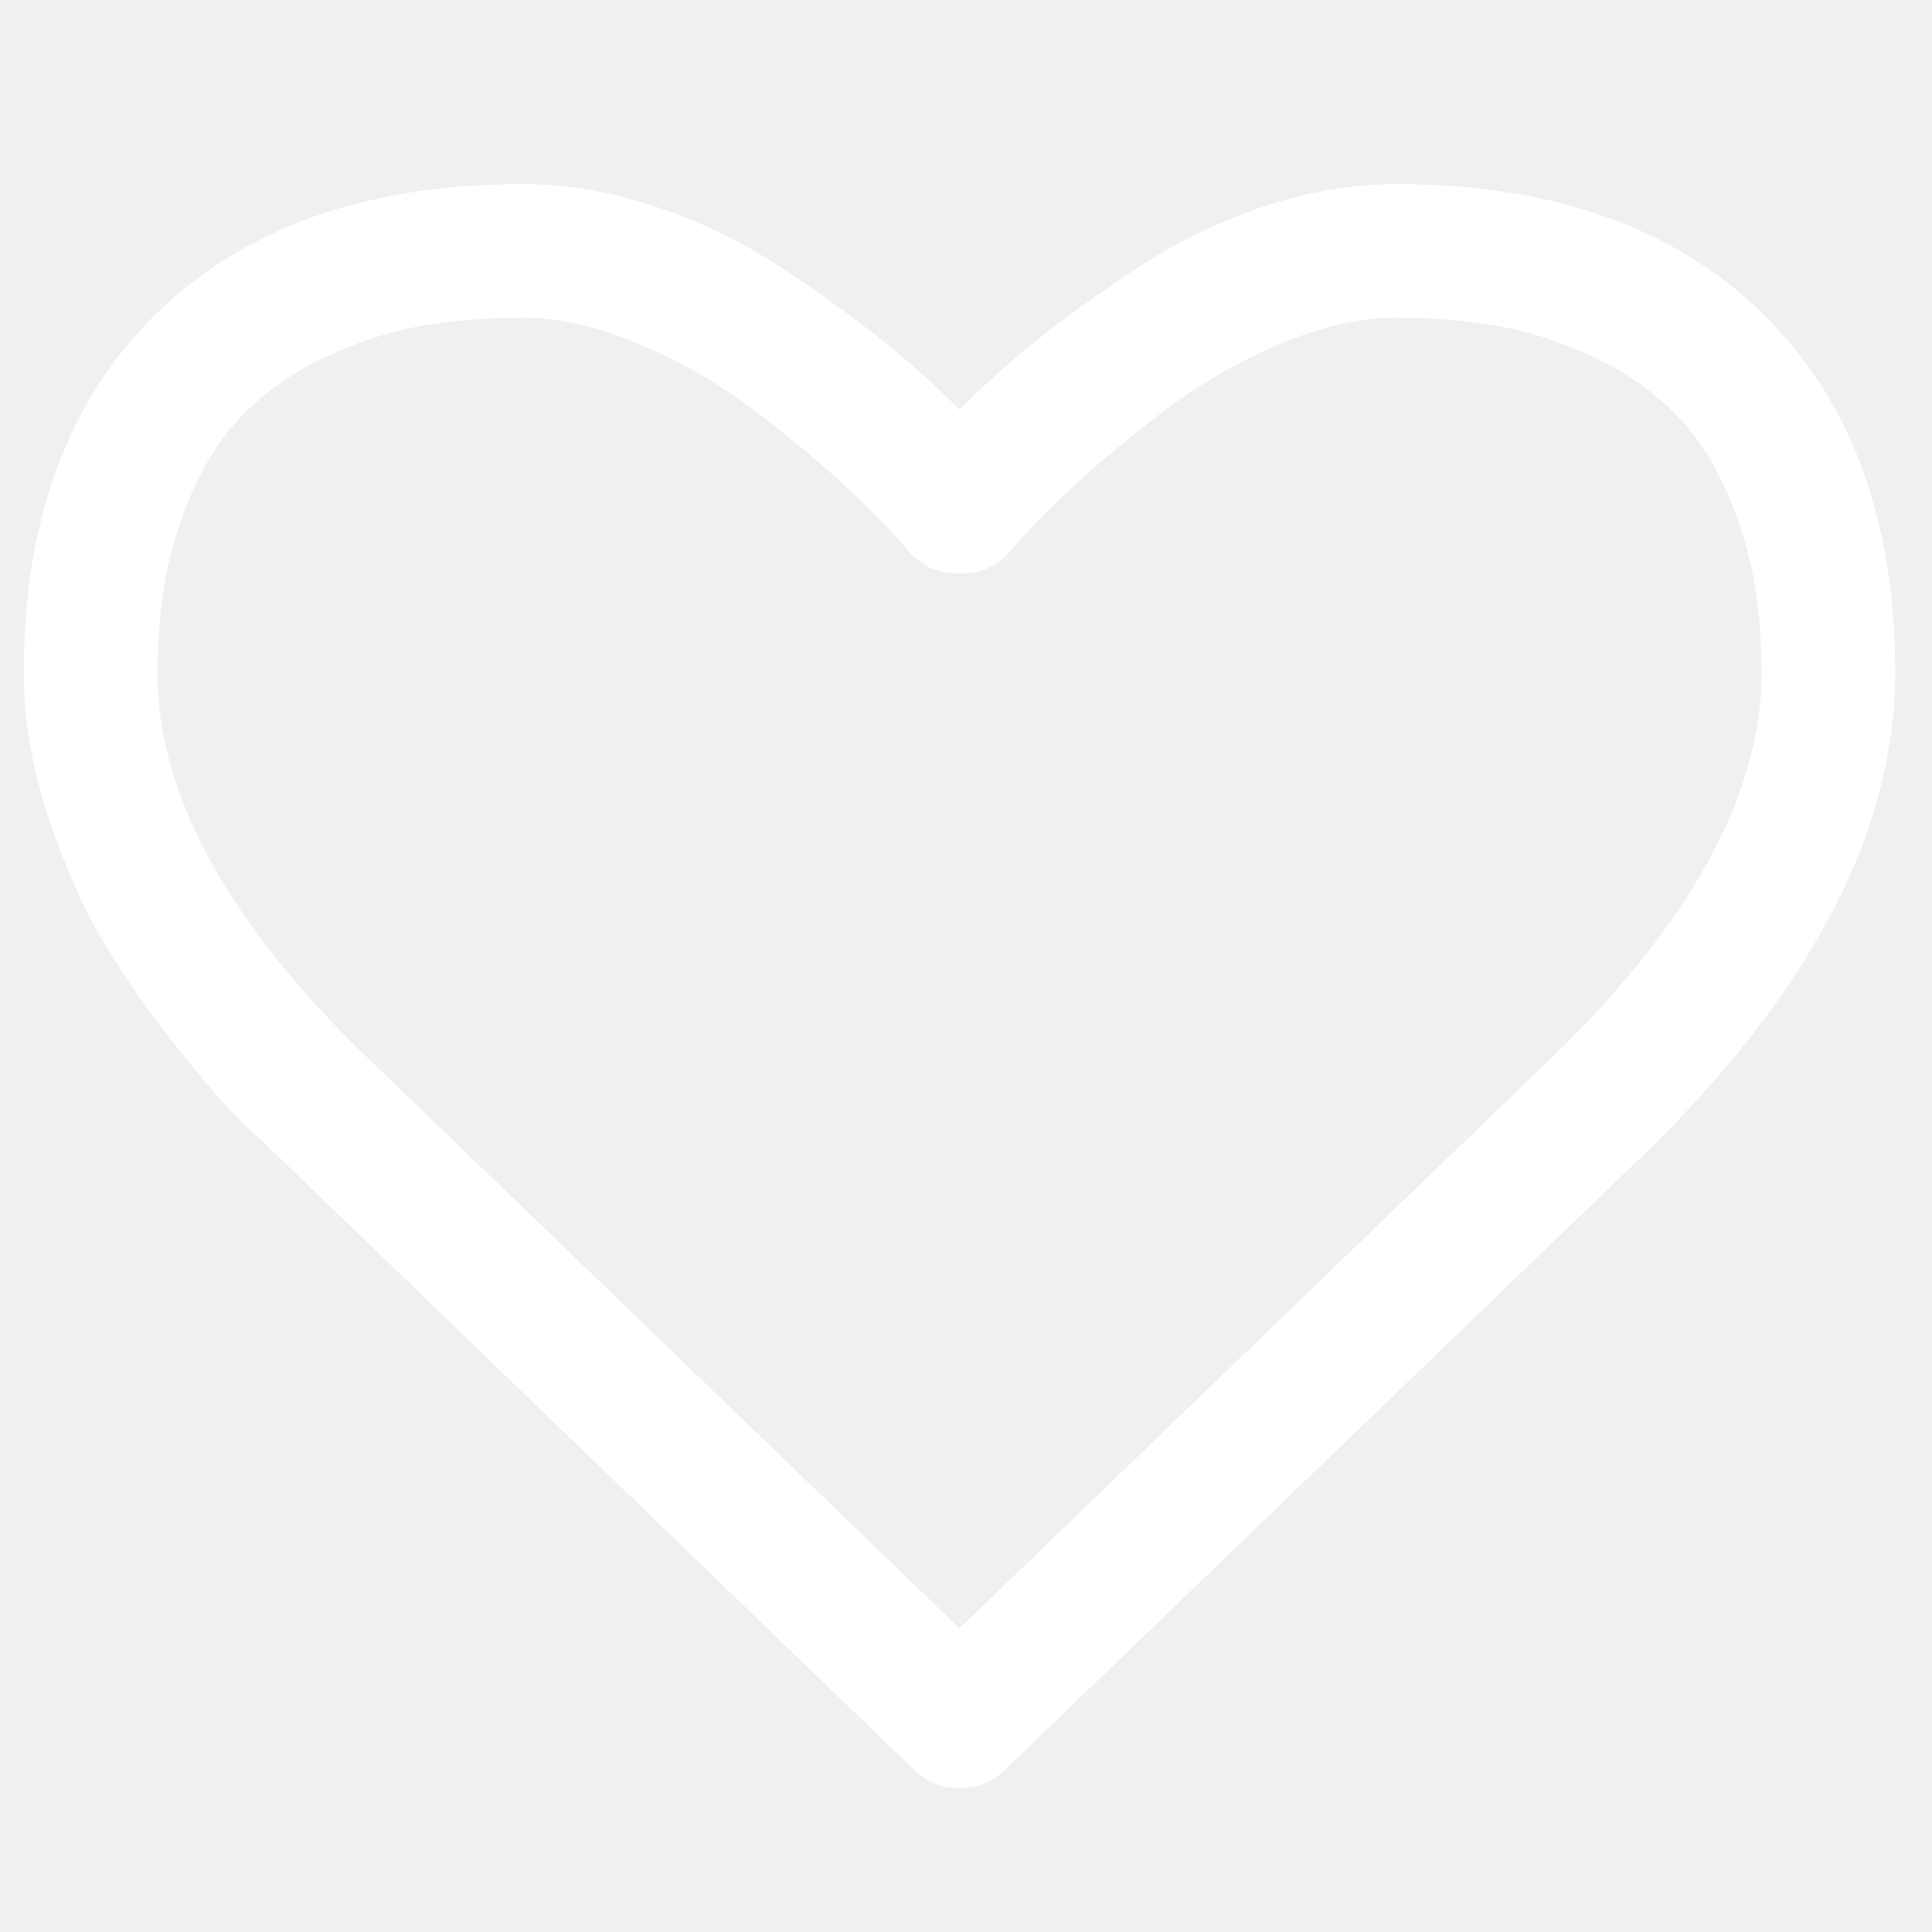
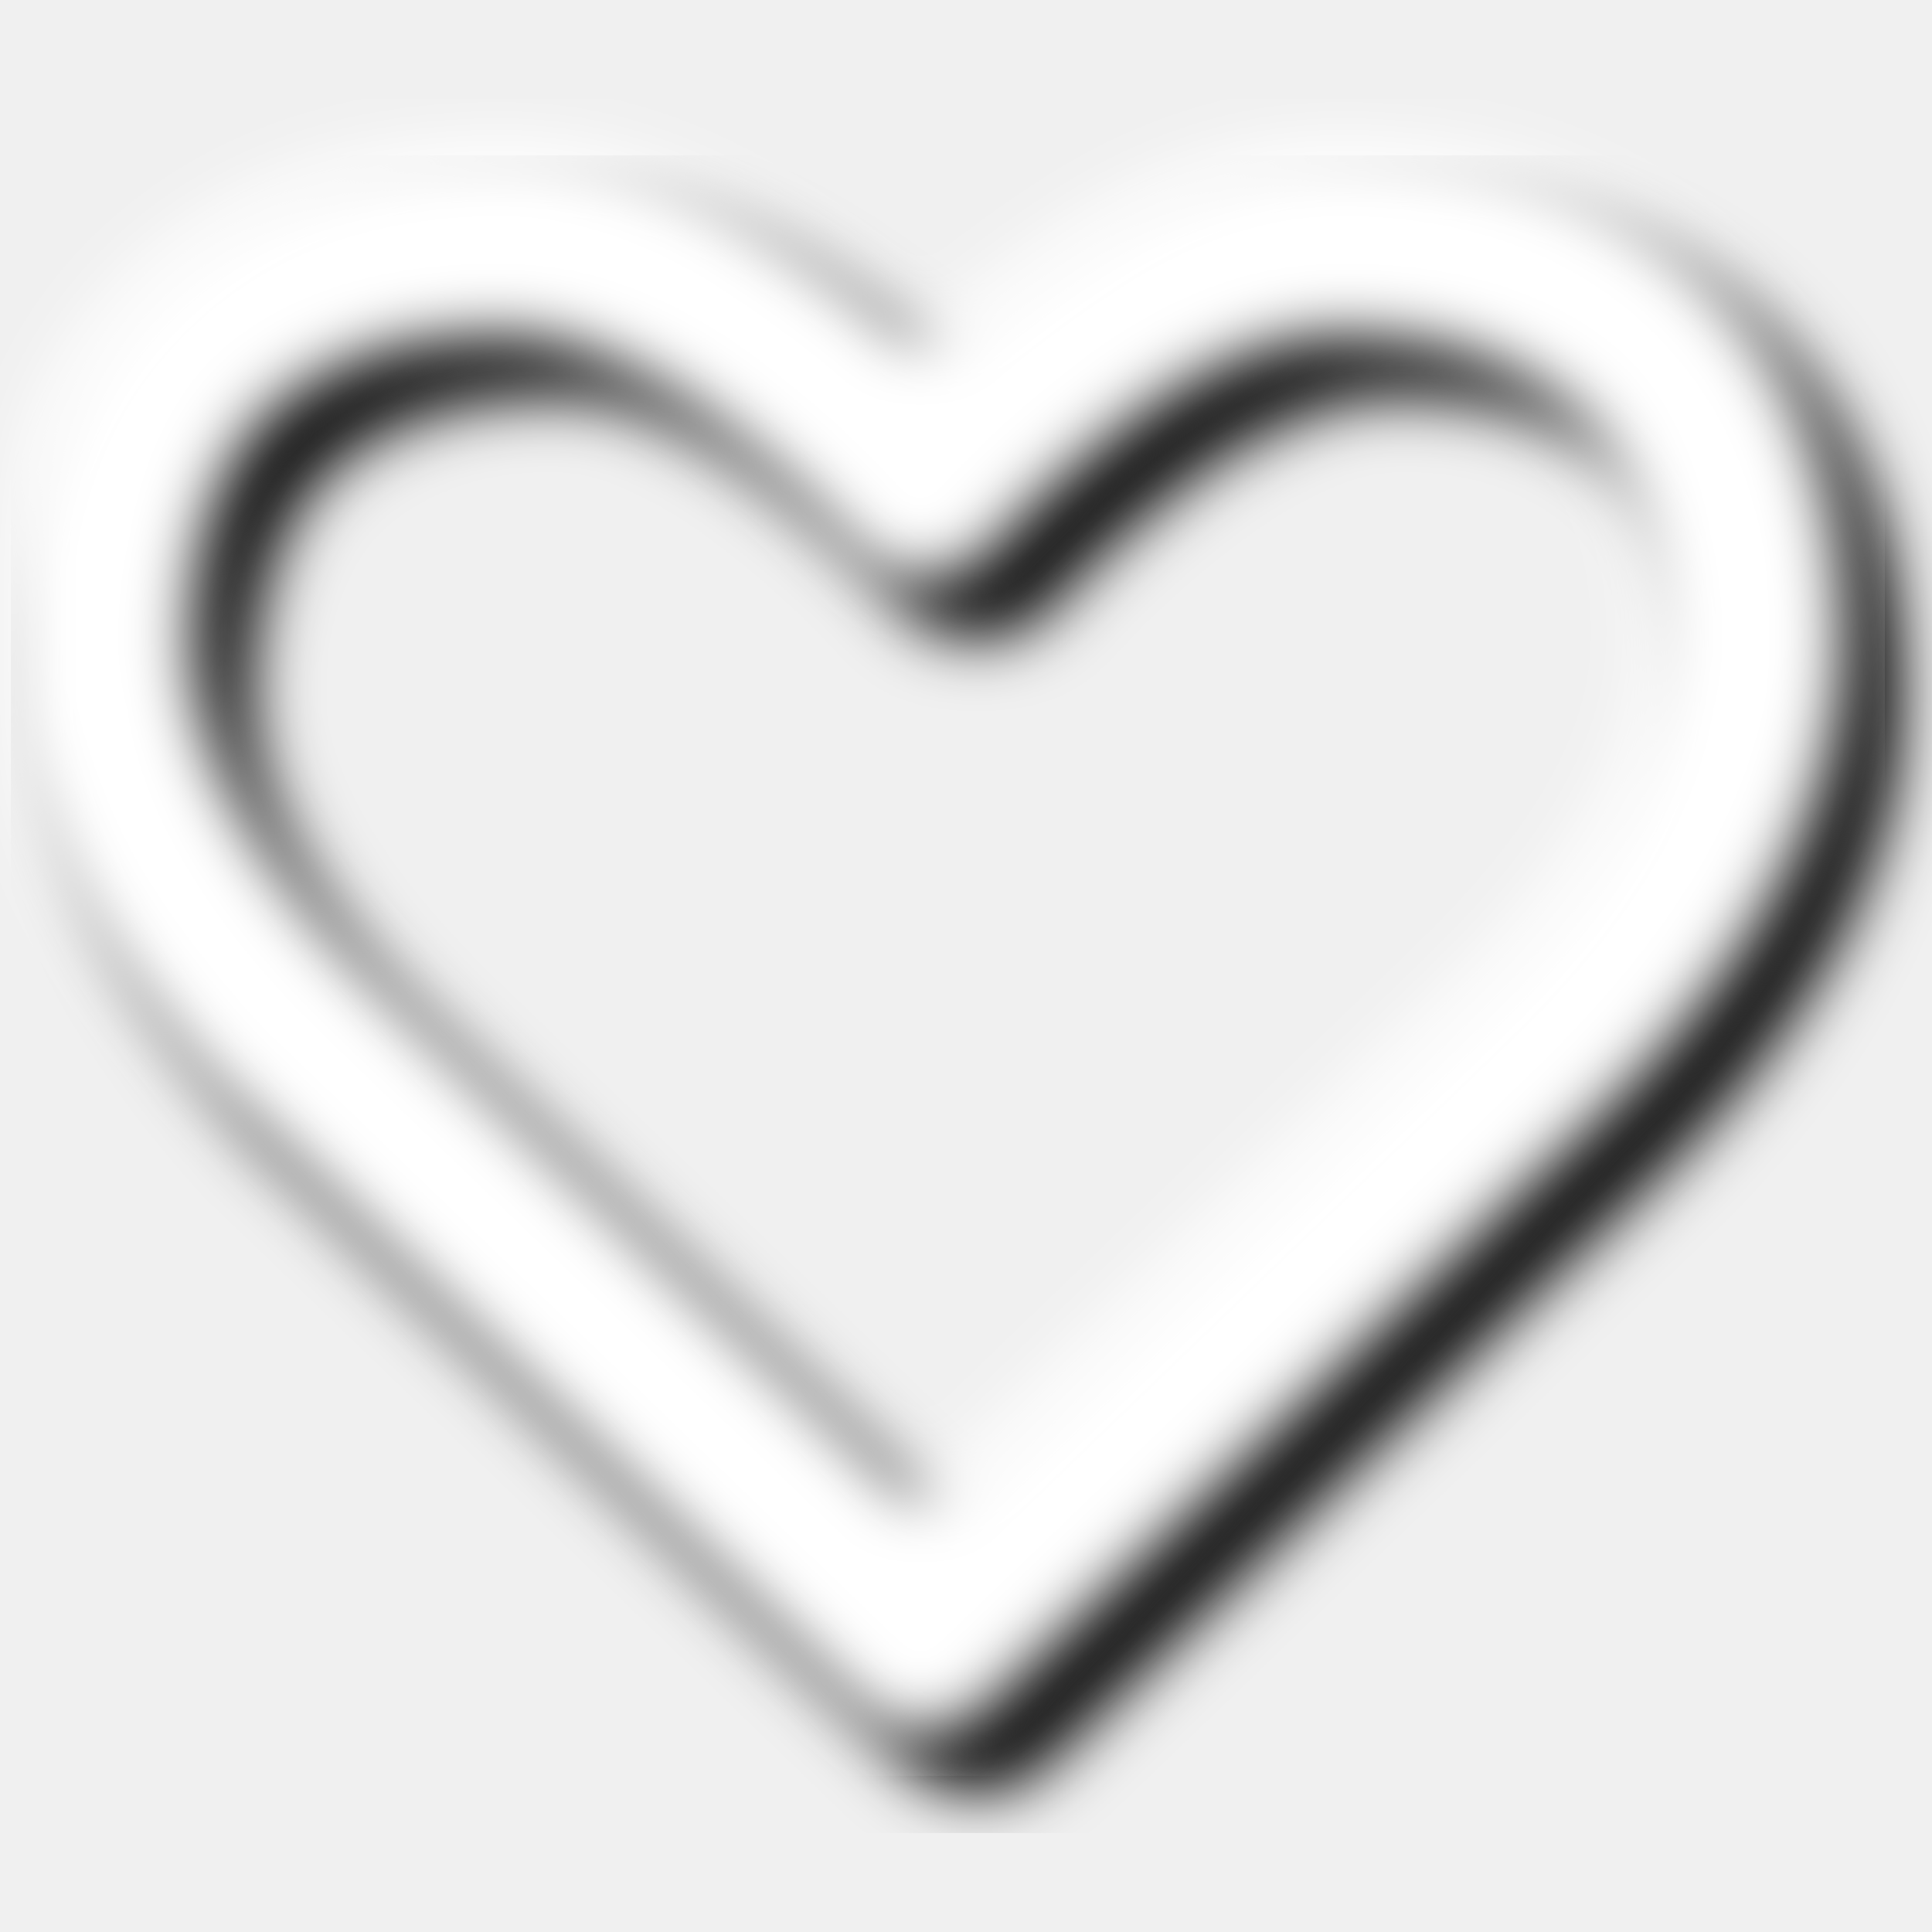
- <svg xmlns="http://www.w3.org/2000/svg" viewBox="0 -256 1850 1850" id="svg2989" version="1.1" width="100%" height="100%">
-   <defs id="defs2997" />
-   <g transform="matrix(1,0,0,-1,22.77966,1328.237)" id="g2991" style="fill:#ffffff;fill-opacity:1">
-     <path d="m 1664,940 q 0,81 -21.5,143 -21.5,62 -55,98.5 -33.5,36.5 -81.5,59.5 -48,23 -94,31 -46,8 -98,8 -52,0 -112,-25.5 -60,-25.5 -110.5,-64 -50.5,-38.5 -86.5,-72 -36,-33.5 -60,-61.5 -18,-22 -49,-22 -31,0 -49,22 -24,28 -60,61.5 -36,33.5 -86.5,72 -50.5,38.5 -110.5,64 -60,25.5 -112,25.5 -52,0 -98,-8 -46,-8 -94,-31 -48,-23 -81.5,-59.5 Q 171,1145 149.5,1083 128,1021 128,940 128,772 315,585 L 896,25 1476,584 q 188,188 188,356 z m 128,0 q 0,-221 -229,-450 L 940,-110 q -18,-18 -44,-18 -26,0 -44,18 L 228,492 q -10,8 -27.5,26 Q 183,536 145,583.5 107,631 77,681 47,731 23.5,802 0,873 0,940 q 0,220 127,344 127,124 351,124 62,0 126.5,-21.5 64.5,-21.5 120,-58 55.5,-36.5 95.5,-68.5 40,-32 76,-68 36,36 76,68 40,32 95.5,68.5 55.5,36.5 120,58 64.5,21.5 126.5,21.5 224,0 351,-124 127,-124 127,-344 z" id="path2993" style="fill:#ffffff;fill-opacity:1" />
+ <svg xmlns="http://www.w3.org/2000/svg" width="27" height="27" viewBox="0 0 7.144 7.144" version="1.1" id="svg5304">
+   <defs id="defs5298">
+     <filter style="color-interpolation-filters:sRGB" id="filter5975" x="-0.033" width="1.067" y="-0.039" height="1.078">
+       <feGaussianBlur stdDeviation="24.96" id="feGaussianBlur5977" />
+     </filter>
+     <filter style="color-interpolation-filters:sRGB" id="filter6694" x="-0.043" width="1.085" y="-0.05" height="1.1">
+       <feGaussianBlur stdDeviation="31.844" id="feGaussianBlur6696" />
+     </filter>
+     <filter style="color-interpolation-filters:sRGB" id="filter6698" x="-0.043" width="1.085" y="-0.05" height="1.1">
+       <feGaussianBlur stdDeviation="31.844" id="feGaussianBlur6700" />
+     </filter>
+   </defs>
+   <g id="layer1" transform="translate(0,-289.8562)" style="display:none">
+     <rect style="opacity:1;fill:#00ff00;fill-opacity:1;stroke:none;stroke-width:1.5;stroke-linecap:square;stroke-linejoin:miter;stroke-miterlimit:4;stroke-dasharray:none;stroke-opacity:1;paint-order:markers fill stroke" id="rect5859" width="6.804" height="6.898" x="-0.047" y="290.291" />
+   </g>
+   <g id="layer6" style="display:none" transform="translate(0,0.5291667)">
+     <g transform="matrix(0.00366942,0,0,-0.00366942,0.2198129,5.66275)" id="g2991-3" style="opacity:0.504;fill:#000000;fill-opacity:1;stroke-width:72.105;filter:url(#filter5975)">
+       <path d="m 1664,940 q 0,81 -21.5,143 -21.5,62 -55,98.5 -33.5,36.5 -81.5,59.5 -48,23 -94,31 -46,8 -98,8 -52,0 -112,-25.5 -60,-25.5 -110.5,-64 -50.5,-38.5 -86.5,-72 -36,-33.5 -60,-61.5 -18,-22 -49,-22 -31,0 -49,22 -24,28 -60,61.5 -36,33.5 -86.5,72 -50.5,38.5 -110.5,64 -60,25.5 -112,25.5 -52,0 -98,-8 -46,-8 -94,-31 -48,-23 -81.5,-59.5 Q 171,1145 149.5,1083 128,1021 128,940 128,772 315,585 L 896,25 1476,584 q 188,188 188,356 z m 128,0 q 0,-221 -229,-450 L 940,-110 q -18,-18 -44,-18 -26,0 -44,18 L 228,492 q -10,8 -27.5,26 Q 183,536 145,583.5 107,631 77,681 47,731 23.5,802 0,873 0,940 q 0,220 127,344 127,124 351,124 62,0 126.5,-21.5 64.5,-21.5 120,-58 55.5,-36.5 95.5,-68.5 40,-32 76,-68 36,36 76,68 40,32 95.5,68.5 55.5,36.5 120,58 64.5,21.5 126.5,21.5 224,0 351,-124 127,-124 127,-344 z" id="path2993-4" style="fill:#000000;fill-opacity:1;stroke-width:72.105" />
+     </g>
+   </g>
+   <g id="layer7" style="display:inline">
+     <g transform="matrix(0.00366942,0,0,-0.00366942,0.3253224,6.025428)" id="g2991-7" style="display:inline;opacity:1;fill:#000000;fill-opacity:1;stroke:#000000;stroke-width:72.105;stroke-opacity:1;filter:url(#filter6698)">
+       <path d="m 1664,940 q 0,81 -21.5,143 -21.5,62 -55,98.5 -33.5,36.5 -81.5,59.5 -48,23 -94,31 -46,8 -98,8 -52,0 -112,-25.5 -60,-25.5 -110.5,-64 -50.5,-38.5 -86.5,-72 -36,-33.5 -60,-61.5 -18,-22 -49,-22 -31,0 -49,22 -24,28 -60,61.5 -36,33.5 -86.5,72 -50.5,38.5 -110.5,64 -60,25.5 -112,25.5 -52,0 -98,-8 -46,-8 -94,-31 -48,-23 -81.5,-59.5 Q 171,1145 149.5,1083 128,1021 128,940 128,772 315,585 L 896,25 1476,584 q 188,188 188,356 z m 128,0 q 0,-221 -229,-450 L 940,-110 q -18,-18 -44,-18 -26,0 -44,18 L 228,492 q -10,8 -27.5,26 Q 183,536 145,583.5 107,631 77,681 47,731 23.5,802 0,873 0,940 q 0,220 127,344 127,124 351,124 62,0 126.5,-21.5 64.5,-21.5 120,-58 55.5,-36.5 95.5,-68.5 40,-32 76,-68 36,36 76,68 40,32 95.5,68.5 55.5,36.5 120,58 64.5,21.5 126.5,21.5 224,0 351,-124 127,-124 127,-344 z" id="path2993-3" style="fill:#000000;fill-opacity:1;stroke:#000000;stroke-width:72.105;stroke-opacity:1" />
+     </g>
+   </g>
+   <g id="layer5" transform="translate(0,0.5291667)" style="display:inline">
+     <g transform="matrix(0.00366942,0,0,-0.00366942,0.1150731,5.286012)" id="g2991" style="opacity:1;fill:#ffffff;fill-opacity:1;stroke:#ffffff;stroke-width:72.105;stroke-opacity:1;filter:url(#filter6694)">
+       <path d="m 1664,940 q 0,81 -21.5,143 -21.5,62 -55,98.5 -33.5,36.5 -81.5,59.5 -48,23 -94,31 -46,8 -98,8 -52,0 -112,-25.5 -60,-25.5 -110.5,-64 -50.5,-38.5 -86.5,-72 -36,-33.5 -60,-61.5 -18,-22 -49,-22 -31,0 -49,22 -24,28 -60,61.5 -36,33.5 -86.5,72 -50.5,38.5 -110.5,64 -60,25.5 -112,25.5 -52,0 -98,-8 -46,-8 -94,-31 -48,-23 -81.5,-59.5 Q 171,1145 149.5,1083 128,1021 128,940 128,772 315,585 L 896,25 1476,584 q 188,188 188,356 z m 128,0 q 0,-221 -229,-450 L 940,-110 q -18,-18 -44,-18 -26,0 -44,18 L 228,492 q -10,8 -27.5,26 Q 183,536 145,583.5 107,631 77,681 47,731 23.5,802 0,873 0,940 q 0,220 127,344 127,124 351,124 62,0 126.5,-21.5 64.5,-21.5 120,-58 55.5,-36.5 95.5,-68.5 40,-32 76,-68 36,36 76,68 40,32 95.5,68.5 55.5,36.5 120,58 64.5,21.5 126.5,21.5 224,0 351,-124 127,-124 127,-344 z" id="path2993" style="fill:#ffffff;fill-opacity:1;stroke:#ffffff;stroke-width:72.105;stroke-opacity:1" />
+     </g>
  </g>
</svg>
